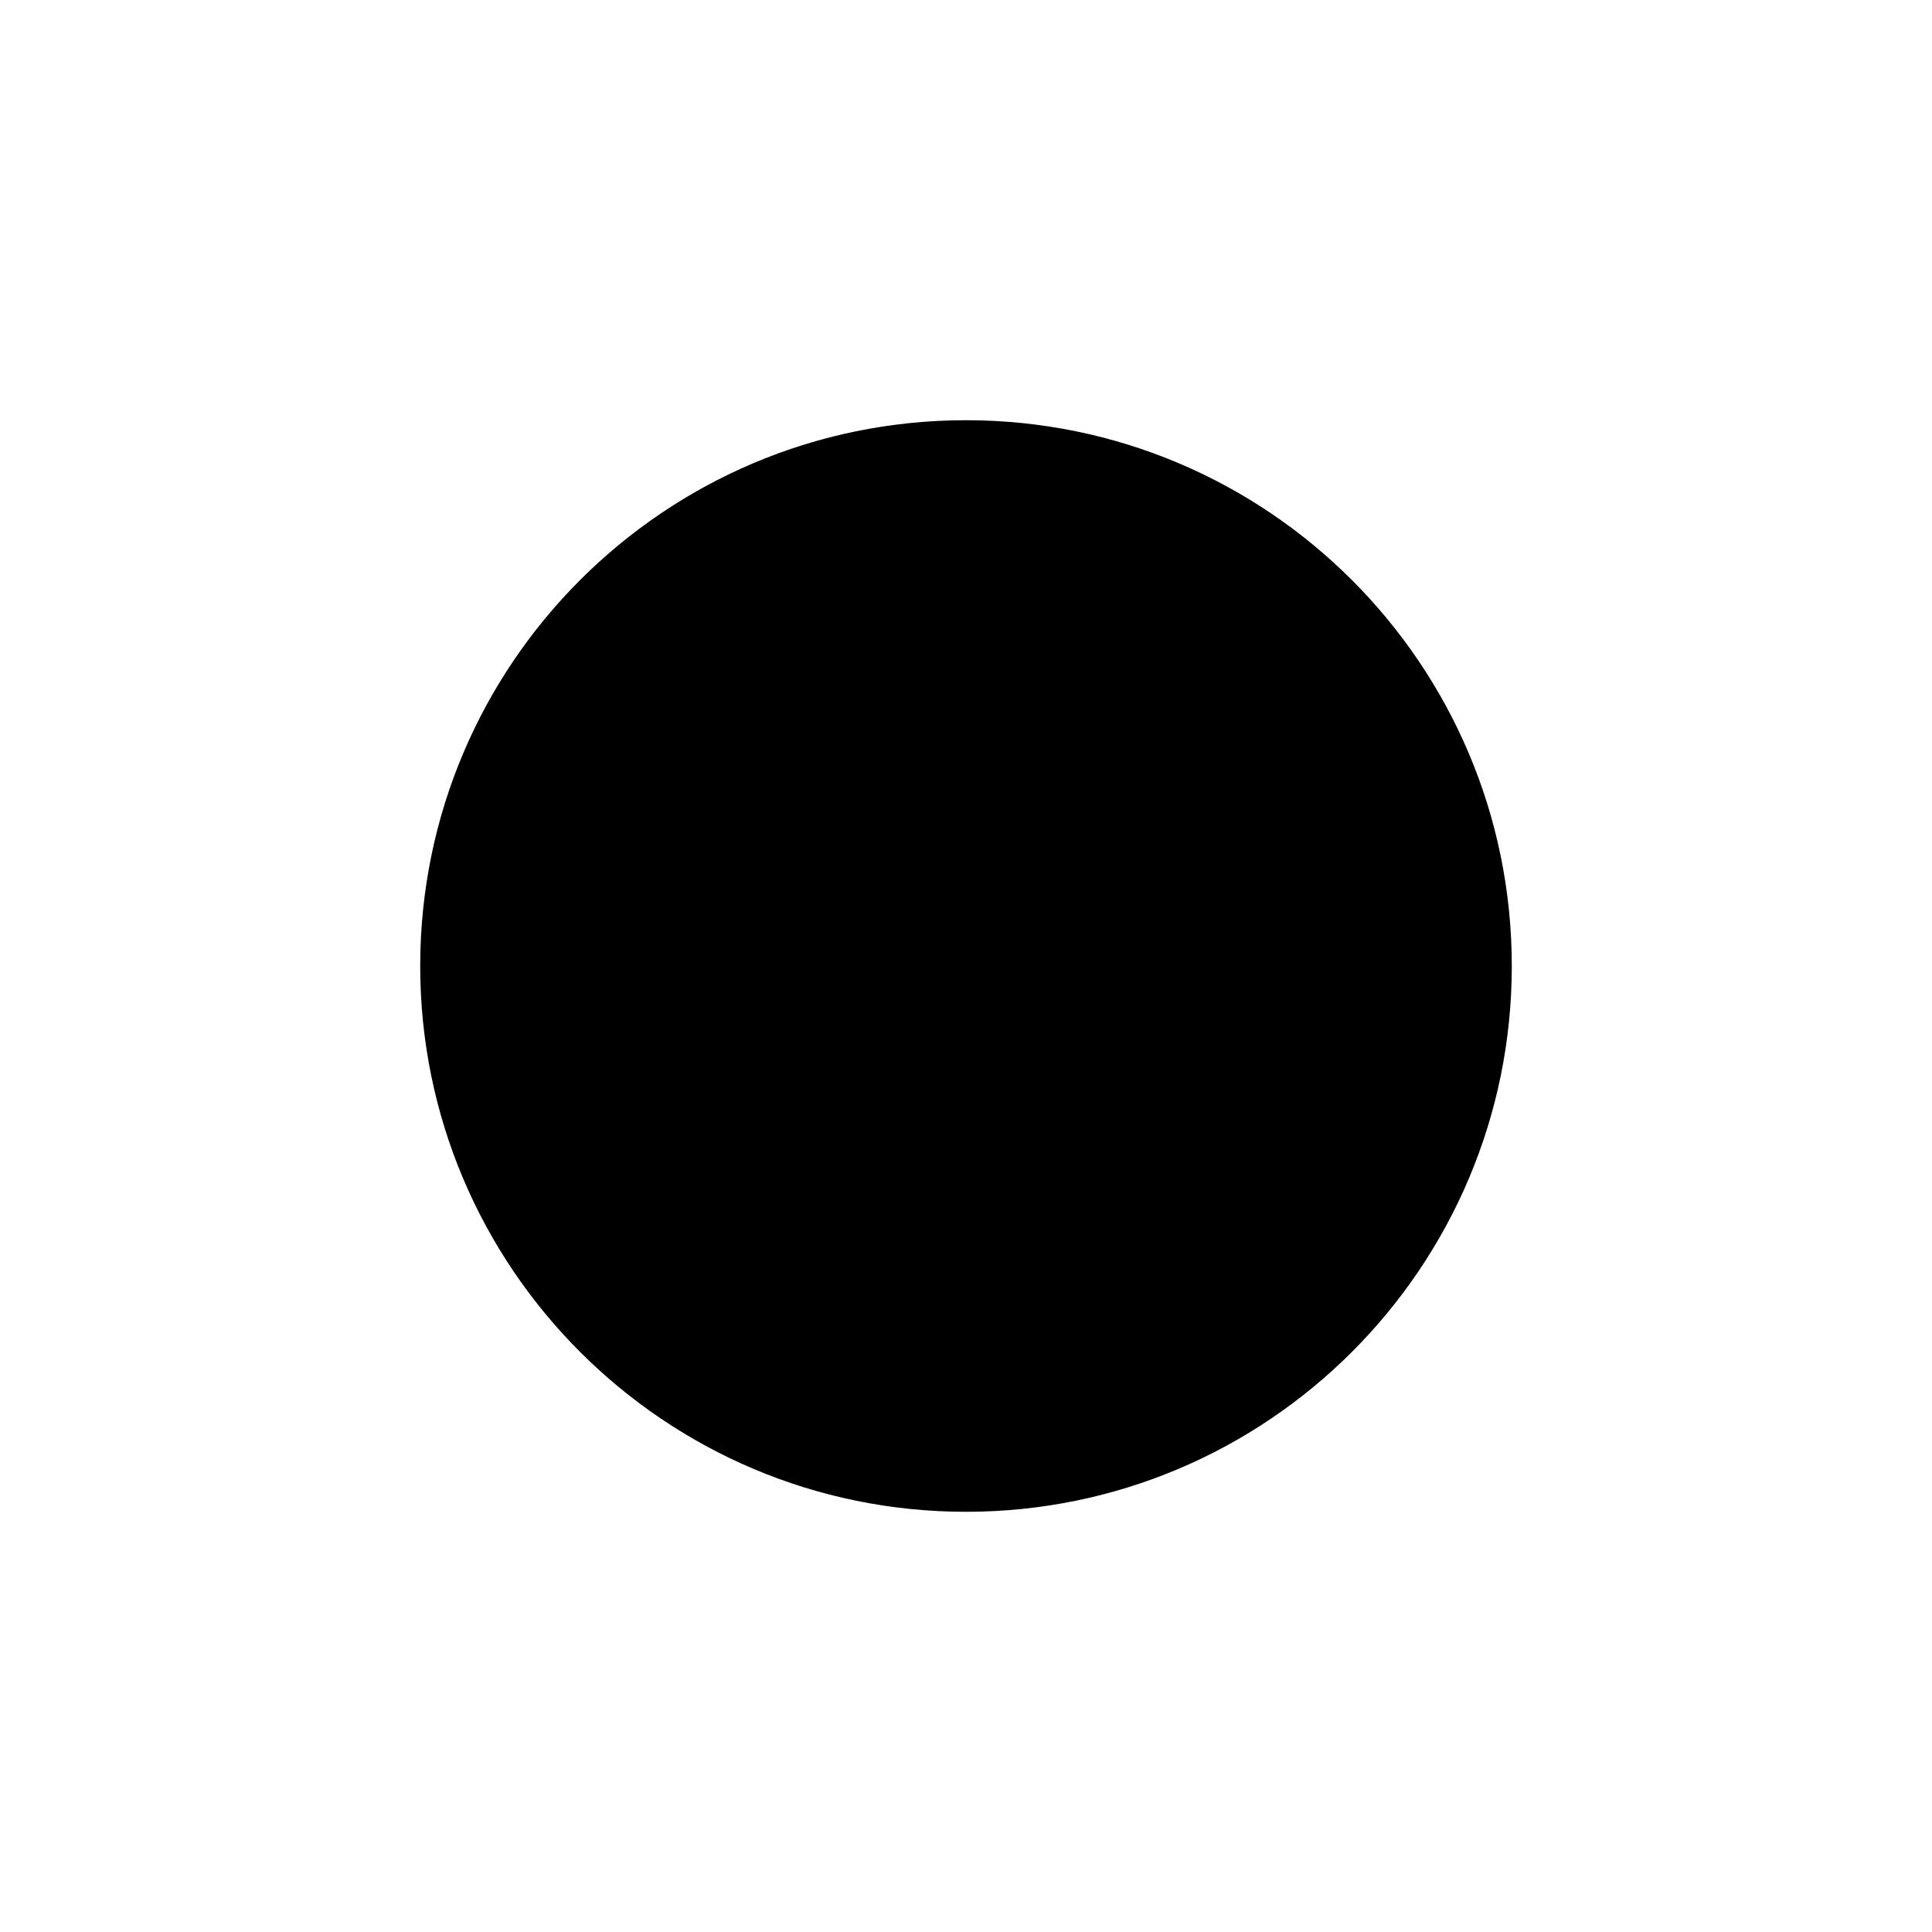
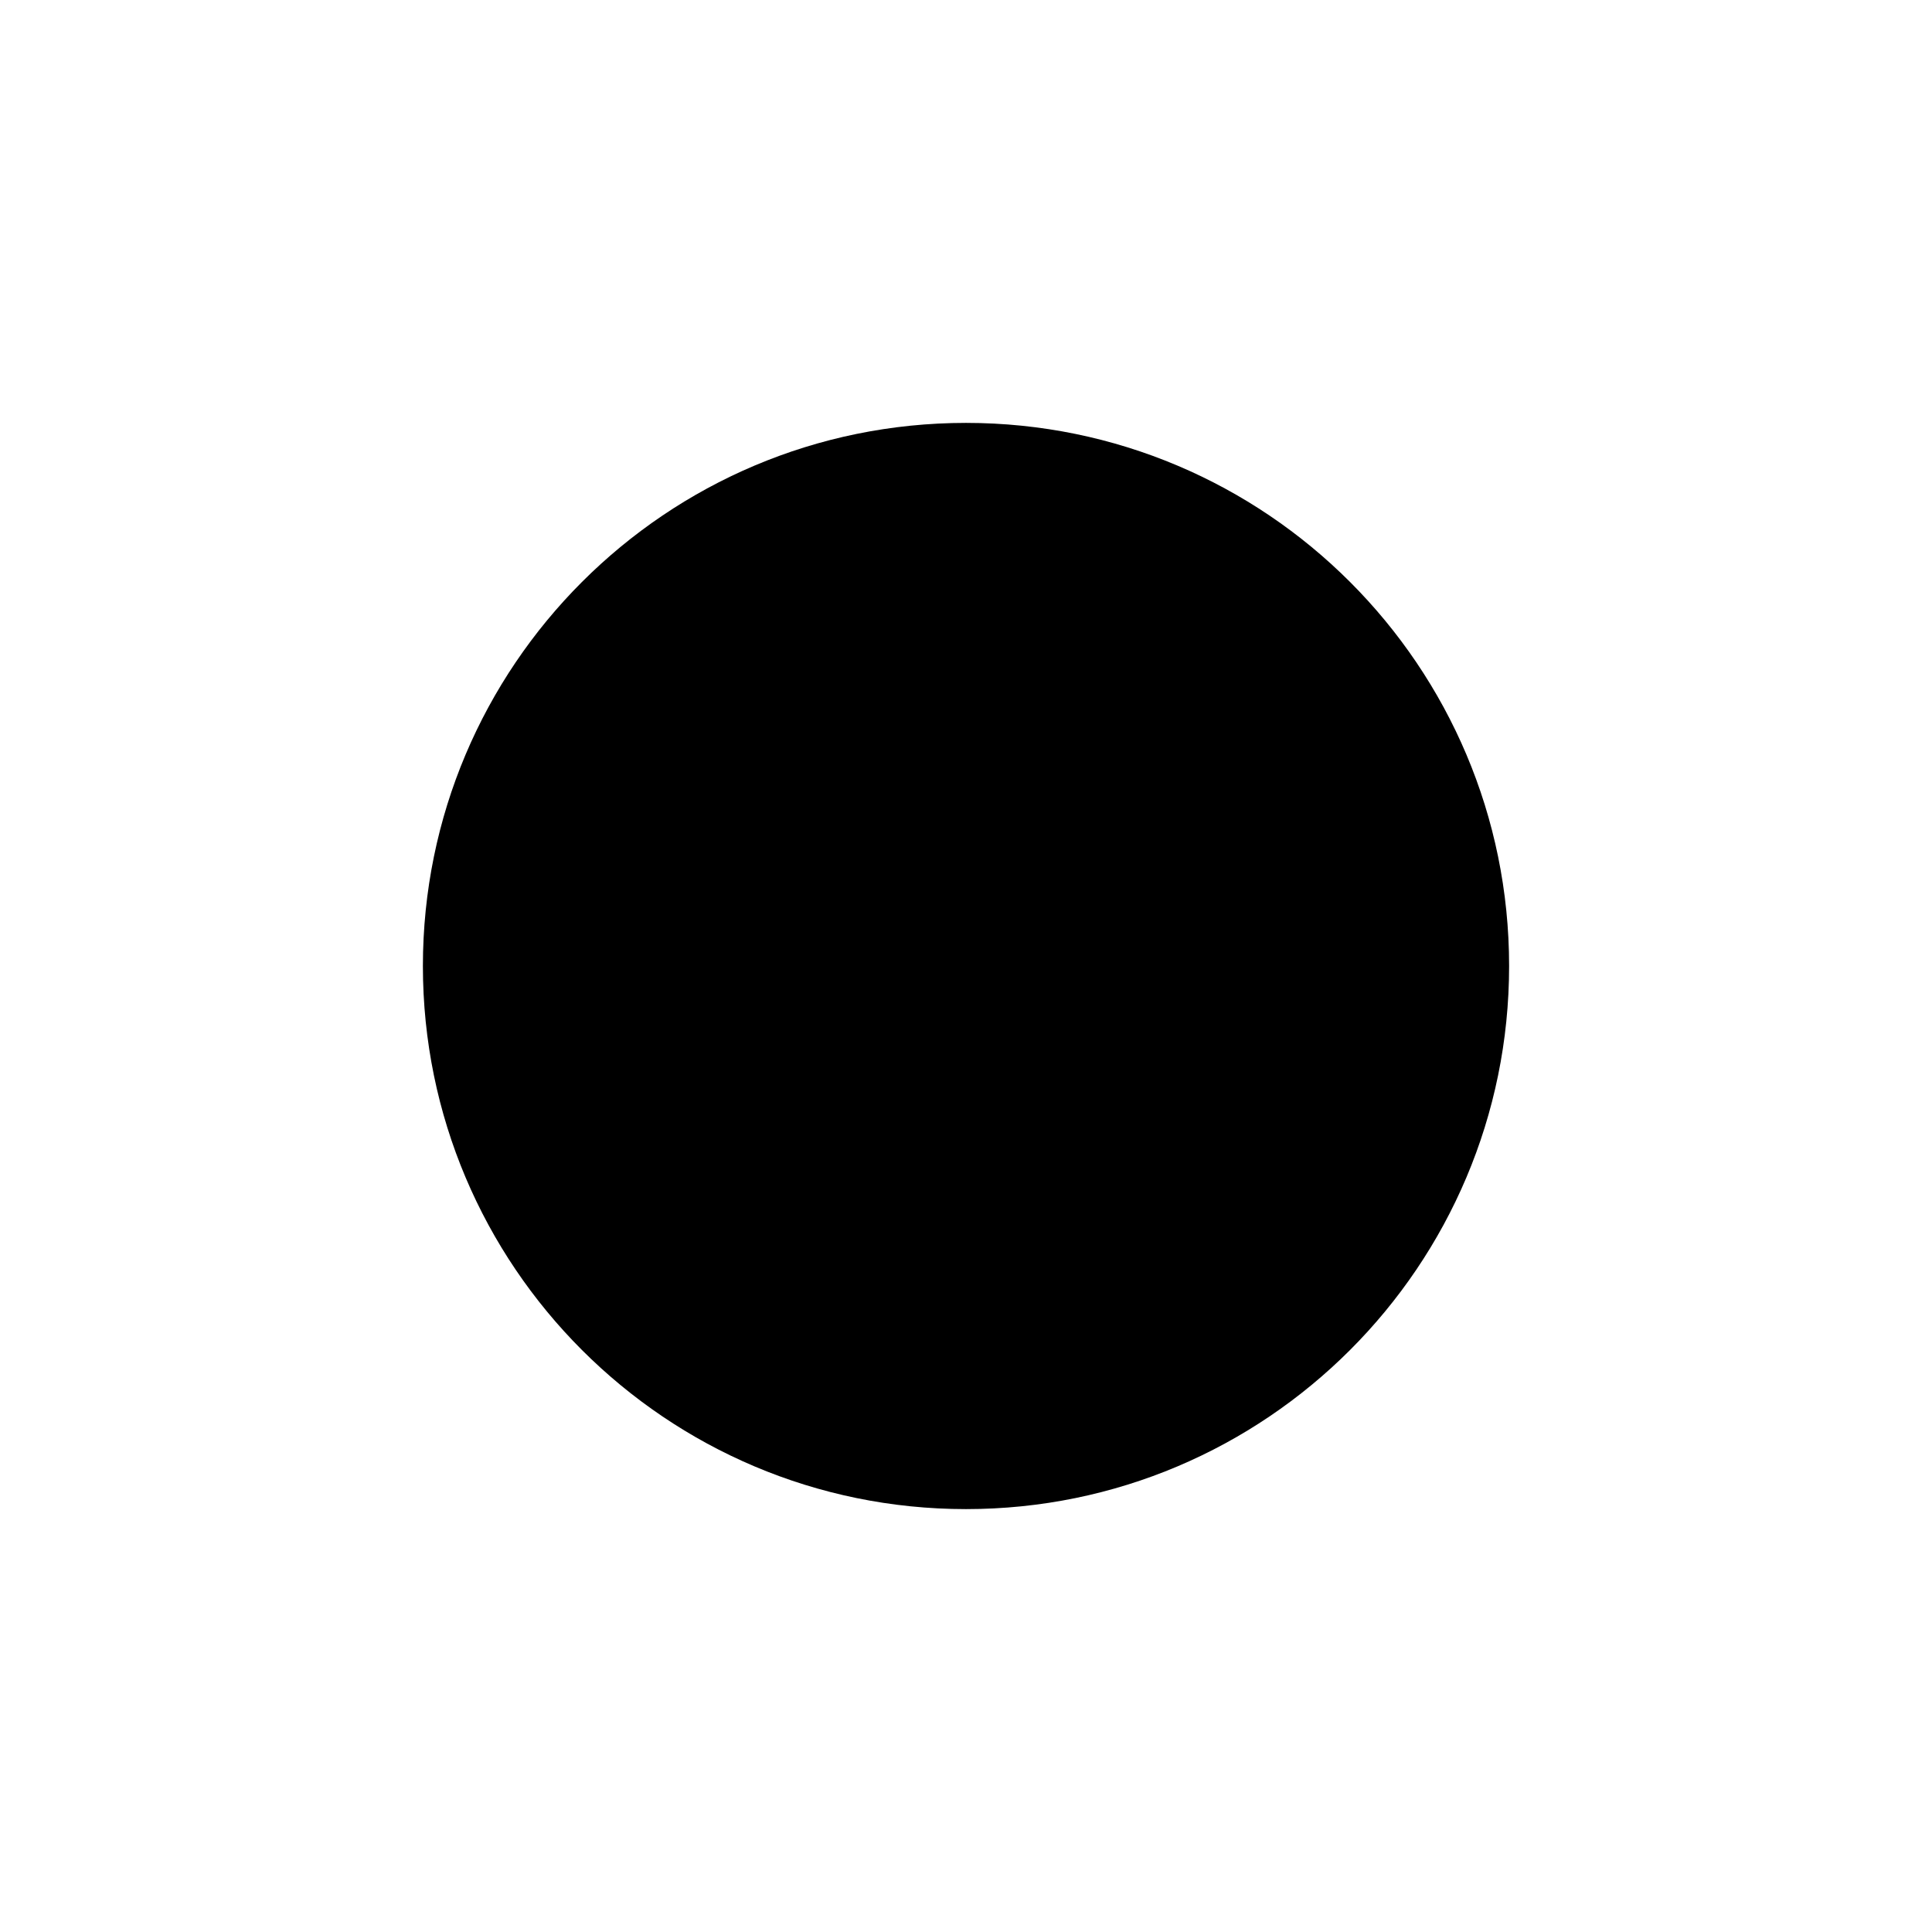
<svg xmlns="http://www.w3.org/2000/svg" version="1.1" id="Capa_1" x="0px" y="0px" viewBox="0 0 360 360" style="enable-background:new 0 0 360 360;" xml:space="preserve">
-   <style type="text/css">
- 	.st0{stroke:#000000;stroke-miterlimit:10;}
- </style>
  <circle class="st0" cx="180" cy="180" r="101.2" />
</svg>
